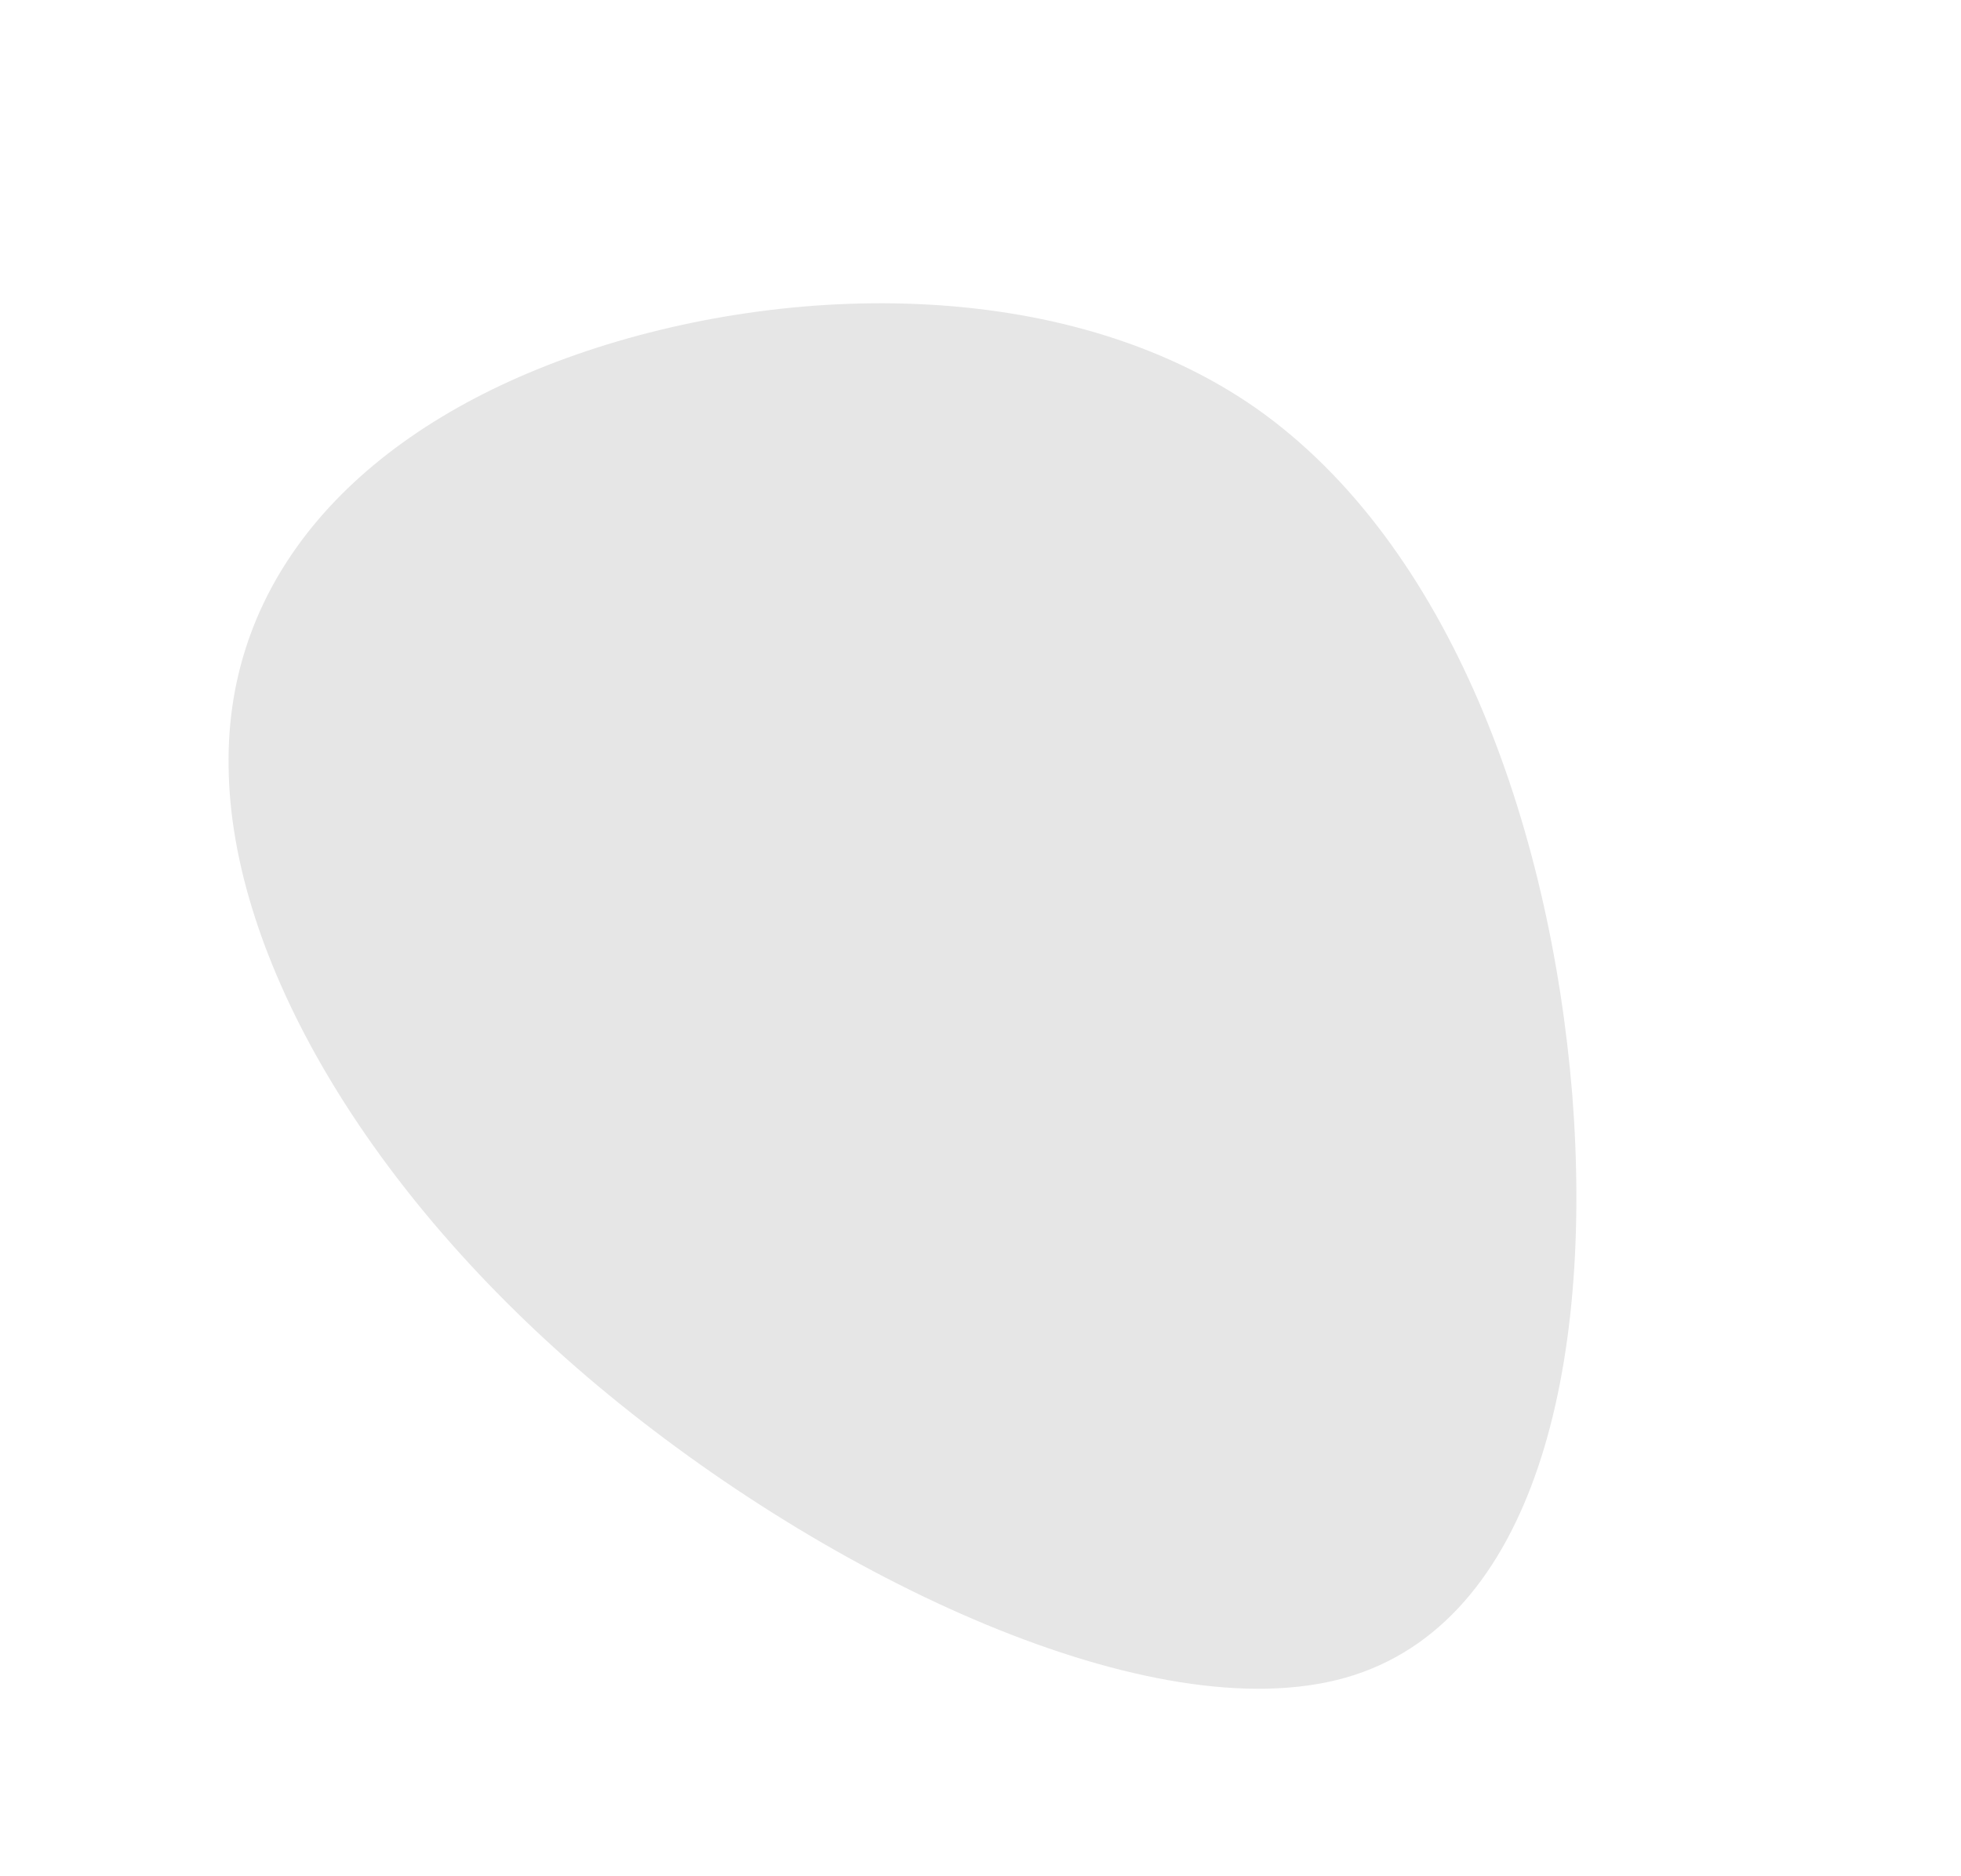
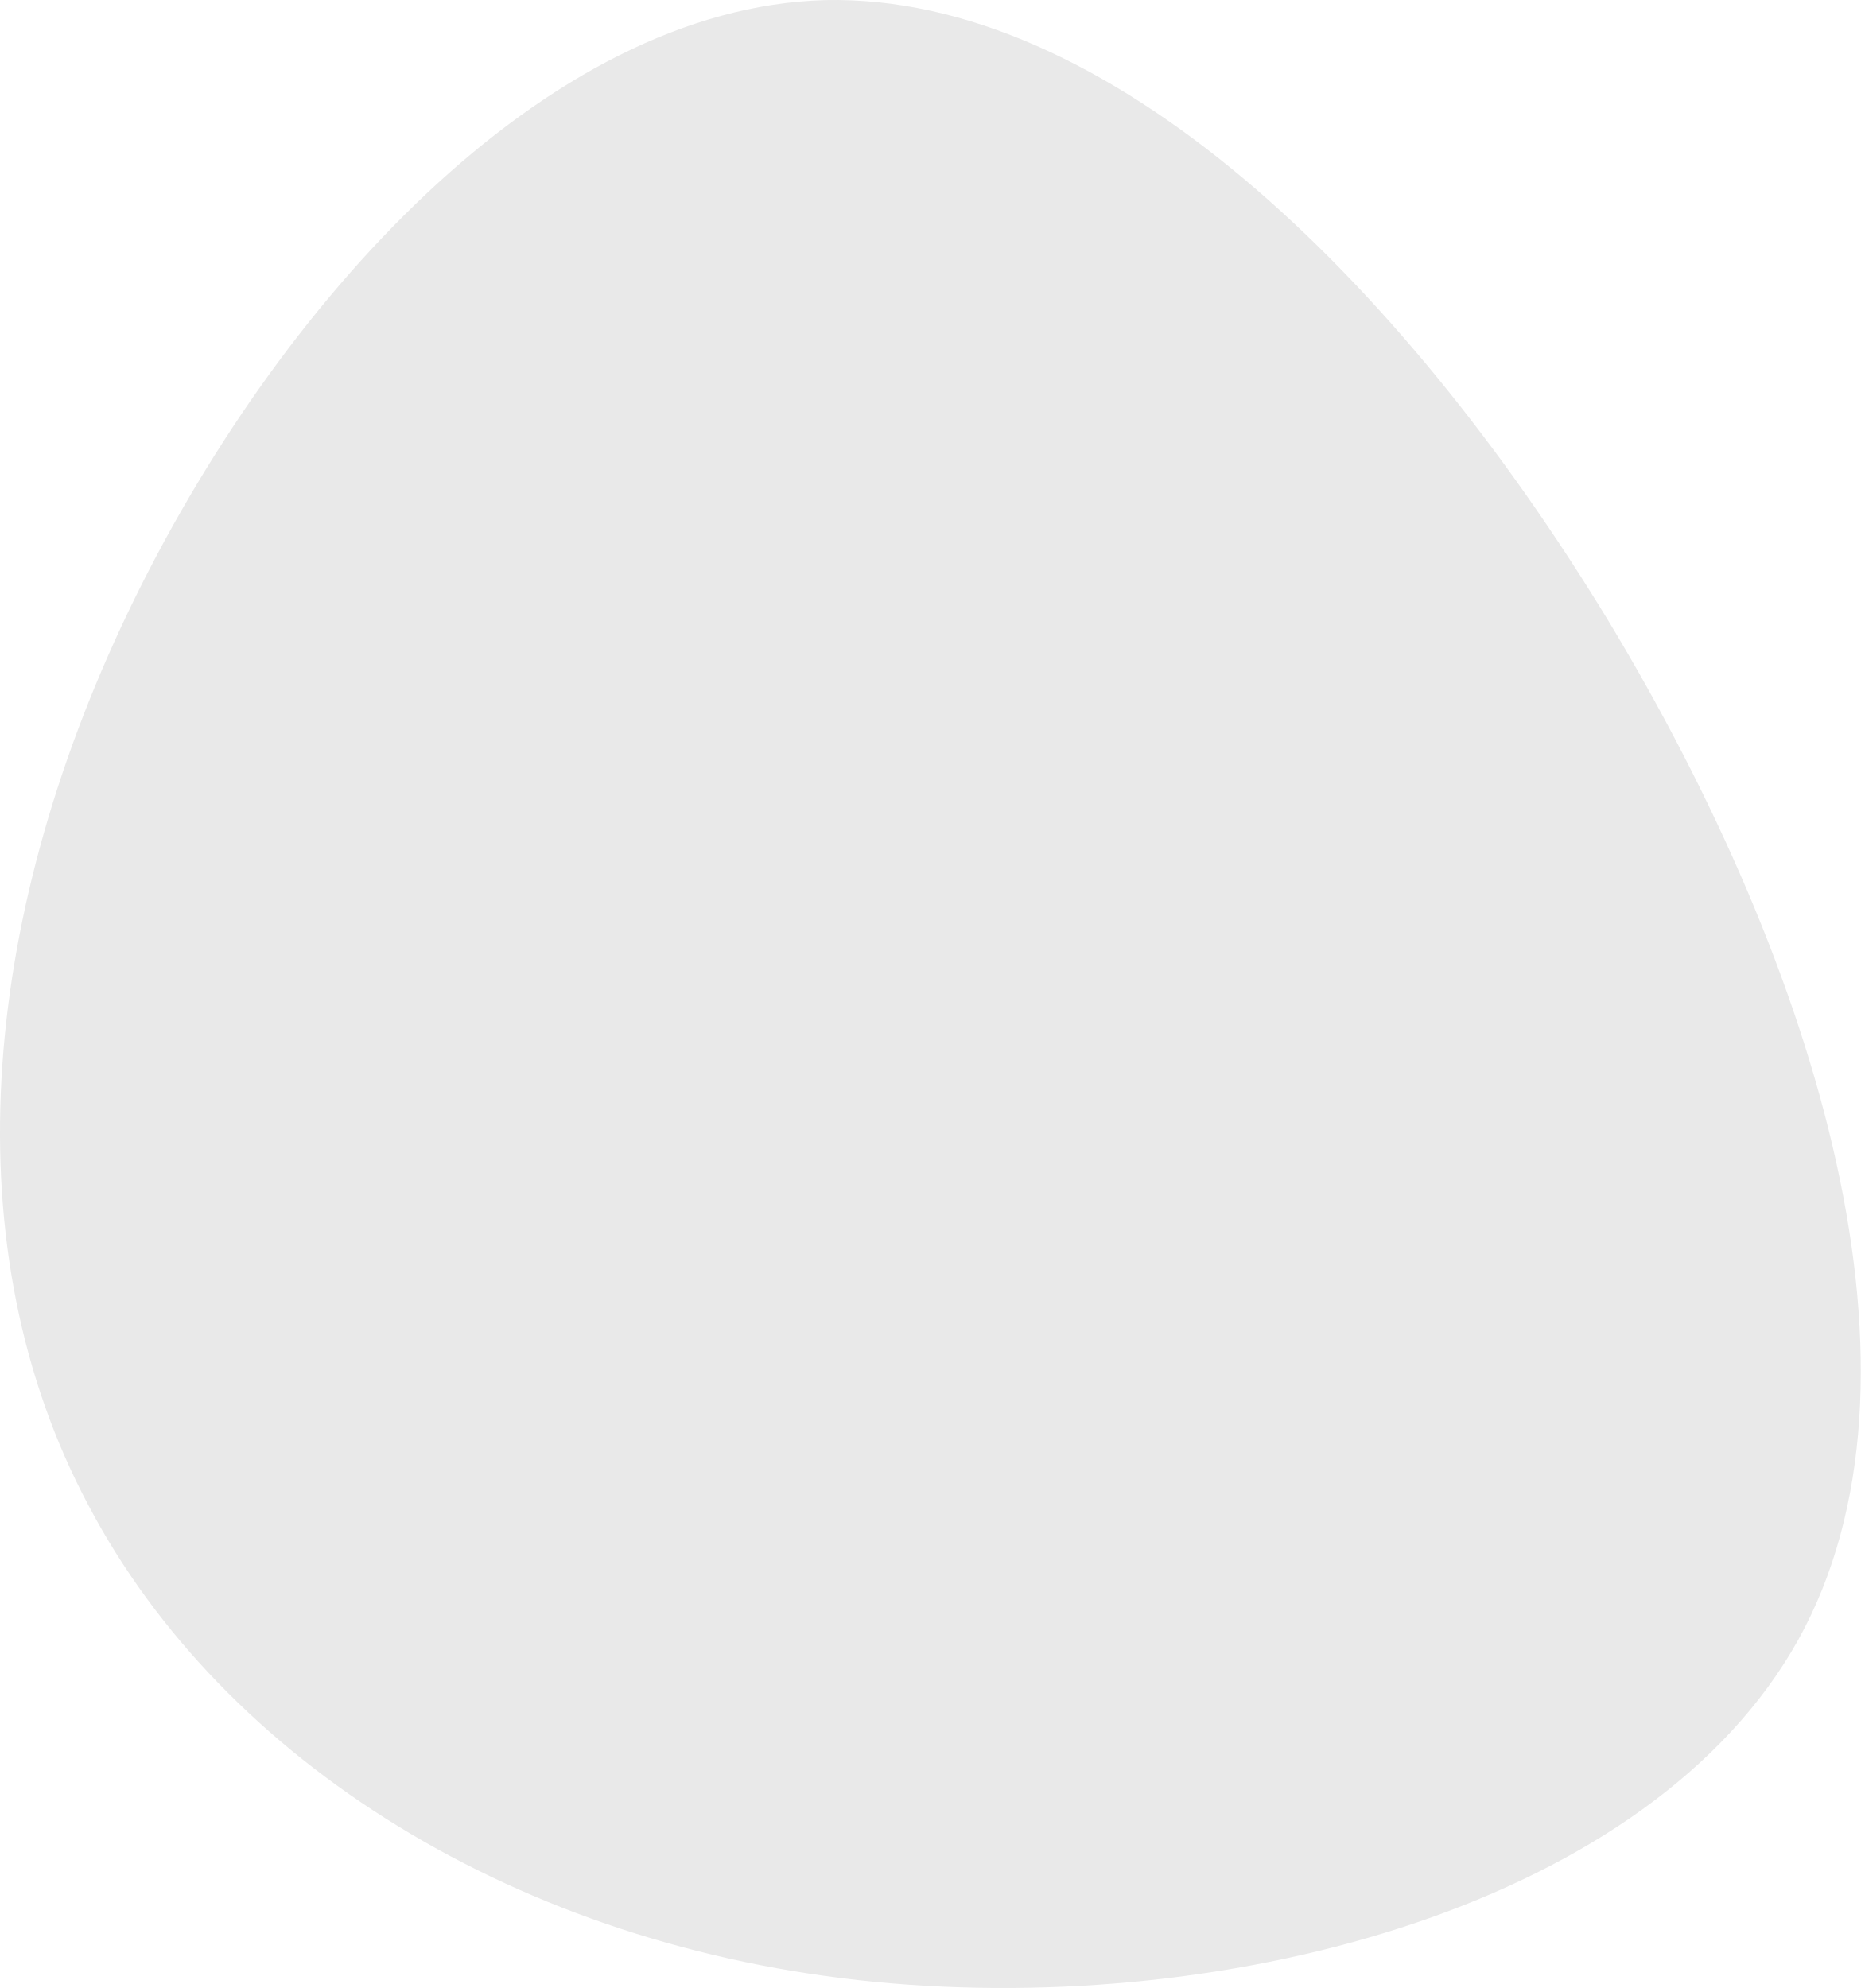
- <svg xmlns="http://www.w3.org/2000/svg" width="1359.154" height="1300.264" viewBox="0 0 1359.154 1300.264">
-   <path id="blob_2_" data-name="blob (2)" d="M938.239,256.149c121.751,142.7,194.978,311.569,110.281,419.372C962.942,783.947,719.441,830.682,510.347,816.35,302.136,802.018,130.1,725.372,51.576,620.061c-79.4-105.31-63.522-239.908,22.939-367.651S318.016,3.155,481.233.039C645.332-2.453,815.606,113.451,938.239,256.149Z" transform="matrix(0.809, 0.588, -0.588, 0.809, 481.321, 0)" fill="#e6e6e6" />
+ <svg xmlns="http://www.w3.org/2000/svg" width="423.963" height="453" viewBox="0 0 423.963 453">
+   <defs>
+     <style>.a{fill:#e9e9e9;}</style>
+   </defs>
+   <path class="a" d="M312.75,71.4c47.571,78.941,76.183,172.36,43.09,232C322.4,363.373,227.259,389.227,145.561,381.3,64.207,373.37-3.014,330.969-33.694,272.712c-31.025-58.258-24.82-132.717,8.963-203.385S70.412-68.561,134.185-70.285C198.3-71.663,264.834-7.546,312.75,71.4Z" transform="translate(53.846 70.306)" />
</svg>
